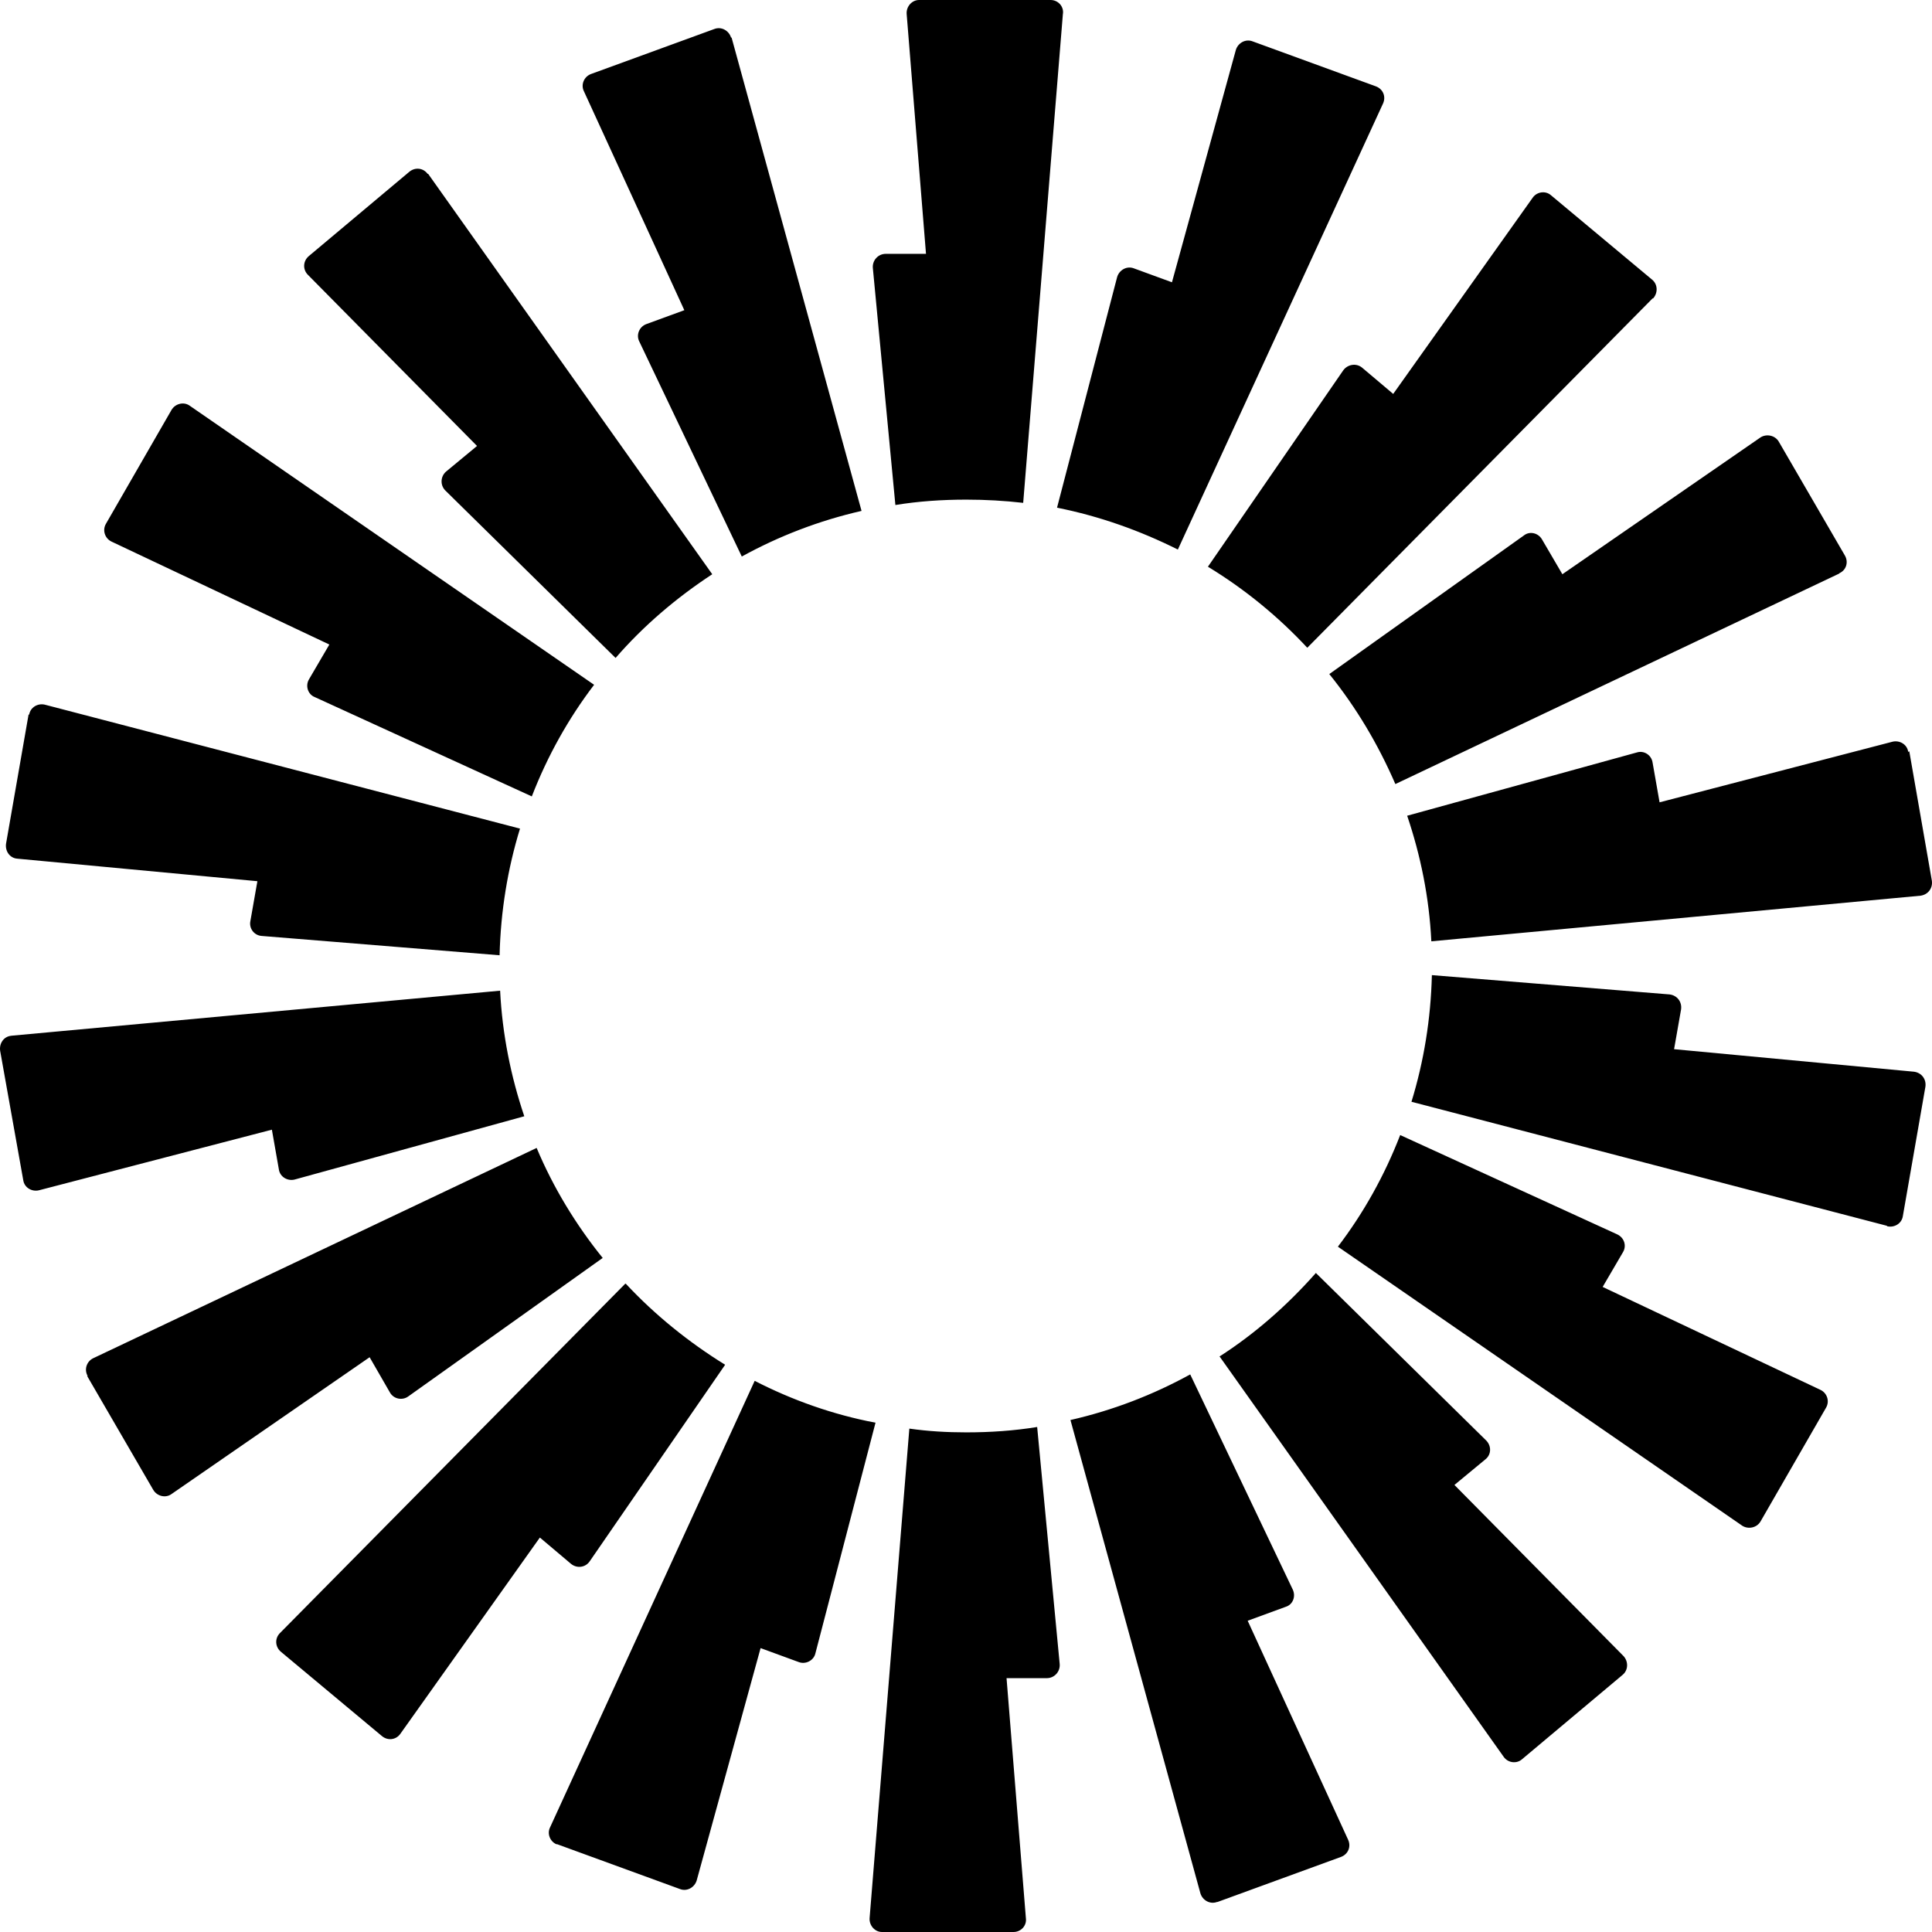
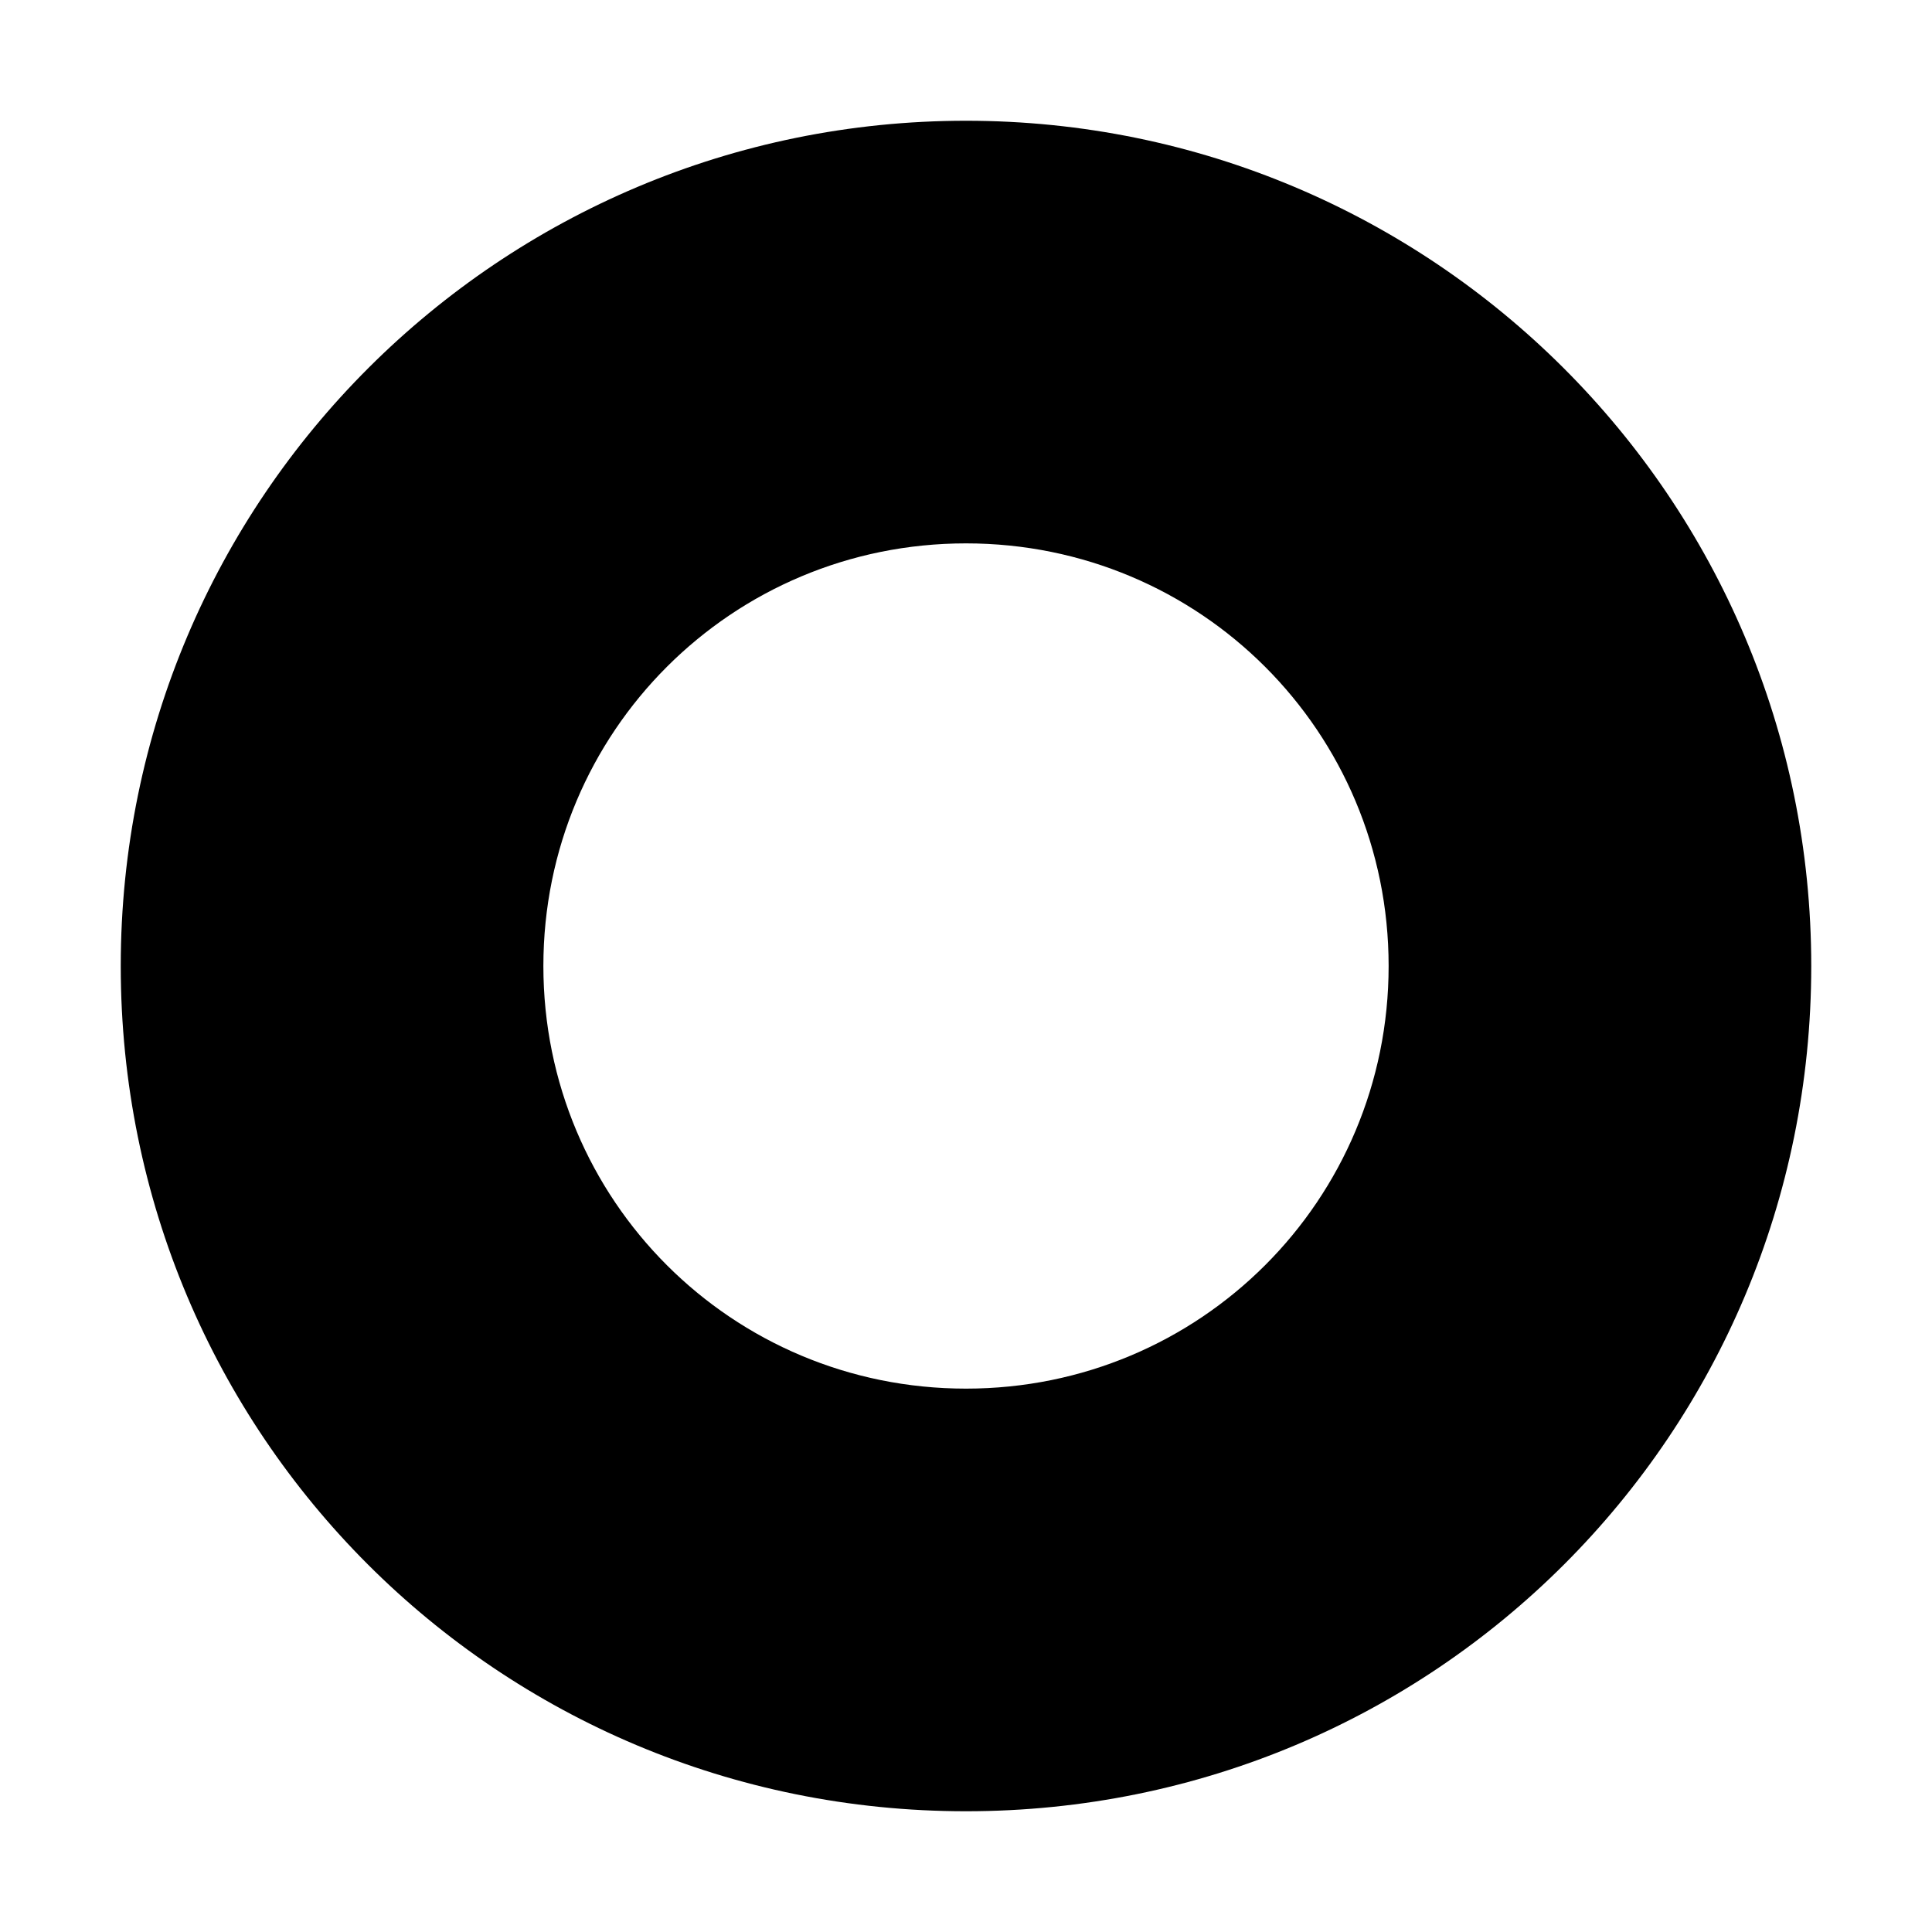
- <svg xmlns="http://www.w3.org/2000/svg" width="14px" height="14px" viewBox="0 0 256 256" version="1.1" preserveAspectRatio="xMidYMid">
-   <path d="M140.844,1.778 L135.578,66.631 C133.088,66.347 130.597,66.204 128.036,66.204 C124.833,66.204 121.702,66.418 118.643,66.916 L115.654,35.484 C115.583,34.489 116.365,33.636 117.362,33.636 L122.699,33.636 L120.137,1.849 C120.066,0.853 120.848,0 121.774,0 L139.208,0 C140.204,0 140.987,0.853 140.844,1.849 L140.844,1.849 L140.844,1.778 Z M96.868,4.978 C96.583,4.053 95.587,3.484 94.662,3.84 L78.295,9.813 C77.37,10.169 76.943,11.236 77.37,12.089 L90.677,41.102 L85.625,42.951 C84.699,43.307 84.273,44.373 84.699,45.227 L98.291,73.742 C103.201,71.04 108.538,68.978 114.159,67.698 L96.939,4.978 L96.868,4.978 Z M56.734,23.04 L94.377,76.089 C89.609,79.218 85.269,82.916 81.568,87.182 L59.011,64.996 C58.299,64.284 58.37,63.147 59.082,62.507 L63.209,59.093 L40.794,36.409 C40.083,35.698 40.154,34.56 40.936,33.92 L54.243,22.756 C55.026,22.116 56.093,22.258 56.663,23.04 L56.734,23.04 Z M25.139,53.76 C24.356,53.191 23.218,53.476 22.72,54.329 L14.038,69.404 C13.54,70.258 13.896,71.324 14.75,71.751 L43.64,85.404 L40.936,90.027 C40.438,90.88 40.794,92.018 41.719,92.373 L70.468,105.529 C72.531,100.196 75.306,95.218 78.722,90.738 L25.139,53.76 Z M3.862,94.72 C4.005,93.724 5.001,93.156 5.926,93.369 L68.902,109.796 C67.265,115.129 66.34,120.747 66.198,126.578 L34.674,124.018 C33.678,123.947 32.967,123.022 33.18,122.027 L34.105,116.764 L2.297,113.778 C1.301,113.707 0.66,112.782 0.802,111.787 L3.791,94.649 L3.791,94.649 L3.862,94.72 Z M1.514,137.244 C0.518,137.316 -0.123,138.24 0.02,139.236 L3.08,156.373 C3.222,157.369 4.218,157.938 5.143,157.724 L36.026,149.689 L36.951,154.951 C37.094,155.947 38.09,156.516 39.015,156.302 L69.471,147.911 C67.692,142.649 66.554,137.031 66.269,131.271 L1.443,137.244 L1.514,137.244 Z M11.619,182.329 C11.121,181.476 11.476,180.409 12.33,179.982 L71.108,152.107 C73.314,157.369 76.303,162.276 79.861,166.684 L54.101,185.031 C53.318,185.6 52.18,185.387 51.681,184.533 L48.977,179.84 L22.72,197.973 C21.937,198.542 20.798,198.258 20.3,197.404 L11.548,182.329 L11.619,182.329 Z M82.849,170.098 L37.094,216.391 C36.382,217.102 36.453,218.24 37.236,218.88 L50.614,230.044 C51.397,230.684 52.464,230.542 53.034,229.76 L71.535,203.733 L75.662,207.218 C76.445,207.858 77.584,207.716 78.153,206.862 L96.085,180.836 C91.246,177.849 86.763,174.222 82.92,170.098 L82.849,170.098 Z M73.812,244.409 C72.887,244.053 72.46,242.987 72.887,242.133 L99.999,182.969 C104.98,185.529 110.388,187.449 116.01,188.516 L108.04,219.093 C107.826,220.018 106.759,220.587 105.834,220.231 L100.782,218.382 L92.314,249.173 C92.029,250.098 91.033,250.667 90.108,250.311 L73.741,244.338 L73.741,244.338 L73.812,244.409 Z M120.493,189.298 L115.227,254.151 C115.156,255.147 115.938,256 116.864,256 L134.298,256 C135.294,256 136.077,255.147 135.934,254.151 L133.373,222.364 L138.709,222.364 C139.706,222.364 140.488,221.511 140.417,220.516 L137.429,189.084 C134.369,189.582 131.238,189.796 128.036,189.796 C125.474,189.796 122.983,189.653 120.493,189.298 L120.493,189.298 Z M183.255,13.724 C183.682,12.8 183.255,11.804 182.33,11.449 L165.964,5.476 C165.038,5.12 164.042,5.689 163.758,6.613 L155.29,37.404 L150.237,35.556 C149.312,35.2 148.316,35.769 148.031,36.693 L140.062,67.271 C145.754,68.409 151.091,70.329 156.072,72.818 L183.255,13.724 L183.255,13.724 Z M218.977,39.538 L173.222,85.831 C169.379,81.707 164.967,78.08 160.057,75.093 L177.99,49.067 C178.559,48.284 179.697,48.071 180.48,48.711 L184.607,52.196 L203.109,26.169 C203.678,25.387 204.817,25.244 205.528,25.884 L218.906,37.049 C219.689,37.689 219.689,38.827 219.049,39.538 L218.977,39.538 Z M243.741,75.947 C244.666,75.52 244.951,74.453 244.452,73.6 L235.7,58.524 C235.202,57.671 234.063,57.458 233.28,57.956 L207.023,76.089 L204.319,71.467 C203.82,70.613 202.682,70.329 201.899,70.969 L176.139,89.316 C179.697,93.724 182.615,98.631 184.892,103.893 L243.67,76.018 L243.741,75.947 Z M252.992,99.556 L255.98,116.693 C256.123,117.689 255.482,118.542 254.486,118.684 L189.66,124.729 C189.375,118.898 188.236,113.351 186.457,108.089 L216.914,99.698 C217.839,99.413 218.835,100.053 218.977,101.049 L219.902,106.311 L250.786,98.276 C251.711,98.062 252.707,98.631 252.849,99.627 L252.849,99.627 L252.992,99.556 Z M250.074,162.489 C250.999,162.702 251.995,162.133 252.138,161.138 L255.126,144 C255.269,143.004 254.628,142.151 253.632,142.009 L221.824,139.022 L222.749,133.76 C222.891,132.764 222.251,131.911 221.254,131.769 L189.731,129.209 C189.588,135.04 188.663,140.658 187.027,145.991 L250.003,162.418 L250.003,162.418 L250.074,162.489 Z M233.28,201.6 C232.782,202.453 231.644,202.667 230.861,202.169 L177.278,165.191 C180.694,160.711 183.469,155.733 185.532,150.4 L214.281,163.556 C215.206,163.982 215.562,165.049 215.064,165.902 L212.36,170.524 L241.25,184.178 C242.104,184.604 242.46,185.671 241.962,186.524 L233.28,201.6 L233.28,201.6 L233.28,201.6 Z M161.623,179.769 L199.266,232.818 C199.835,233.6 200.974,233.742 201.686,233.102 L214.992,221.938 C215.775,221.298 215.775,220.16 215.135,219.449 L192.72,196.764 L196.847,193.351 C197.63,192.711 197.63,191.573 196.918,190.862 L174.36,168.676 C170.589,172.942 166.319,176.711 161.552,179.769 L161.552,179.769 L161.623,179.769 Z M161.267,252.018 C160.342,252.373 159.346,251.804 159.061,250.88 L141.841,188.16 C147.462,186.88 152.799,184.818 157.709,182.116 L171.301,210.631 C171.727,211.556 171.301,212.622 170.375,212.907 L165.323,214.756 L178.63,243.769 C179.057,244.693 178.63,245.689 177.705,246.044 L161.338,252.018 L161.338,252.018 L161.267,252.018 Z" fill="currentColor" />
+ <svg xmlns="http://www.w3.org/2000/svg" width="14px" height="14px" viewBox="0 0 16 16" fill="none">
+   <path fill="currentColor" d="M8 1C4.143 1 1 4.12 1 8s3.121 7 7 7 7-3.121 7-7-3.143-7-7-7zm0 10.5c-1.94 0-3.5-1.56-3.5-3.5S6.06 4.5 8 4.5s3.5 1.56 3.5 3.5-1.56 3.5-3.5 3.5z" />
</svg>
